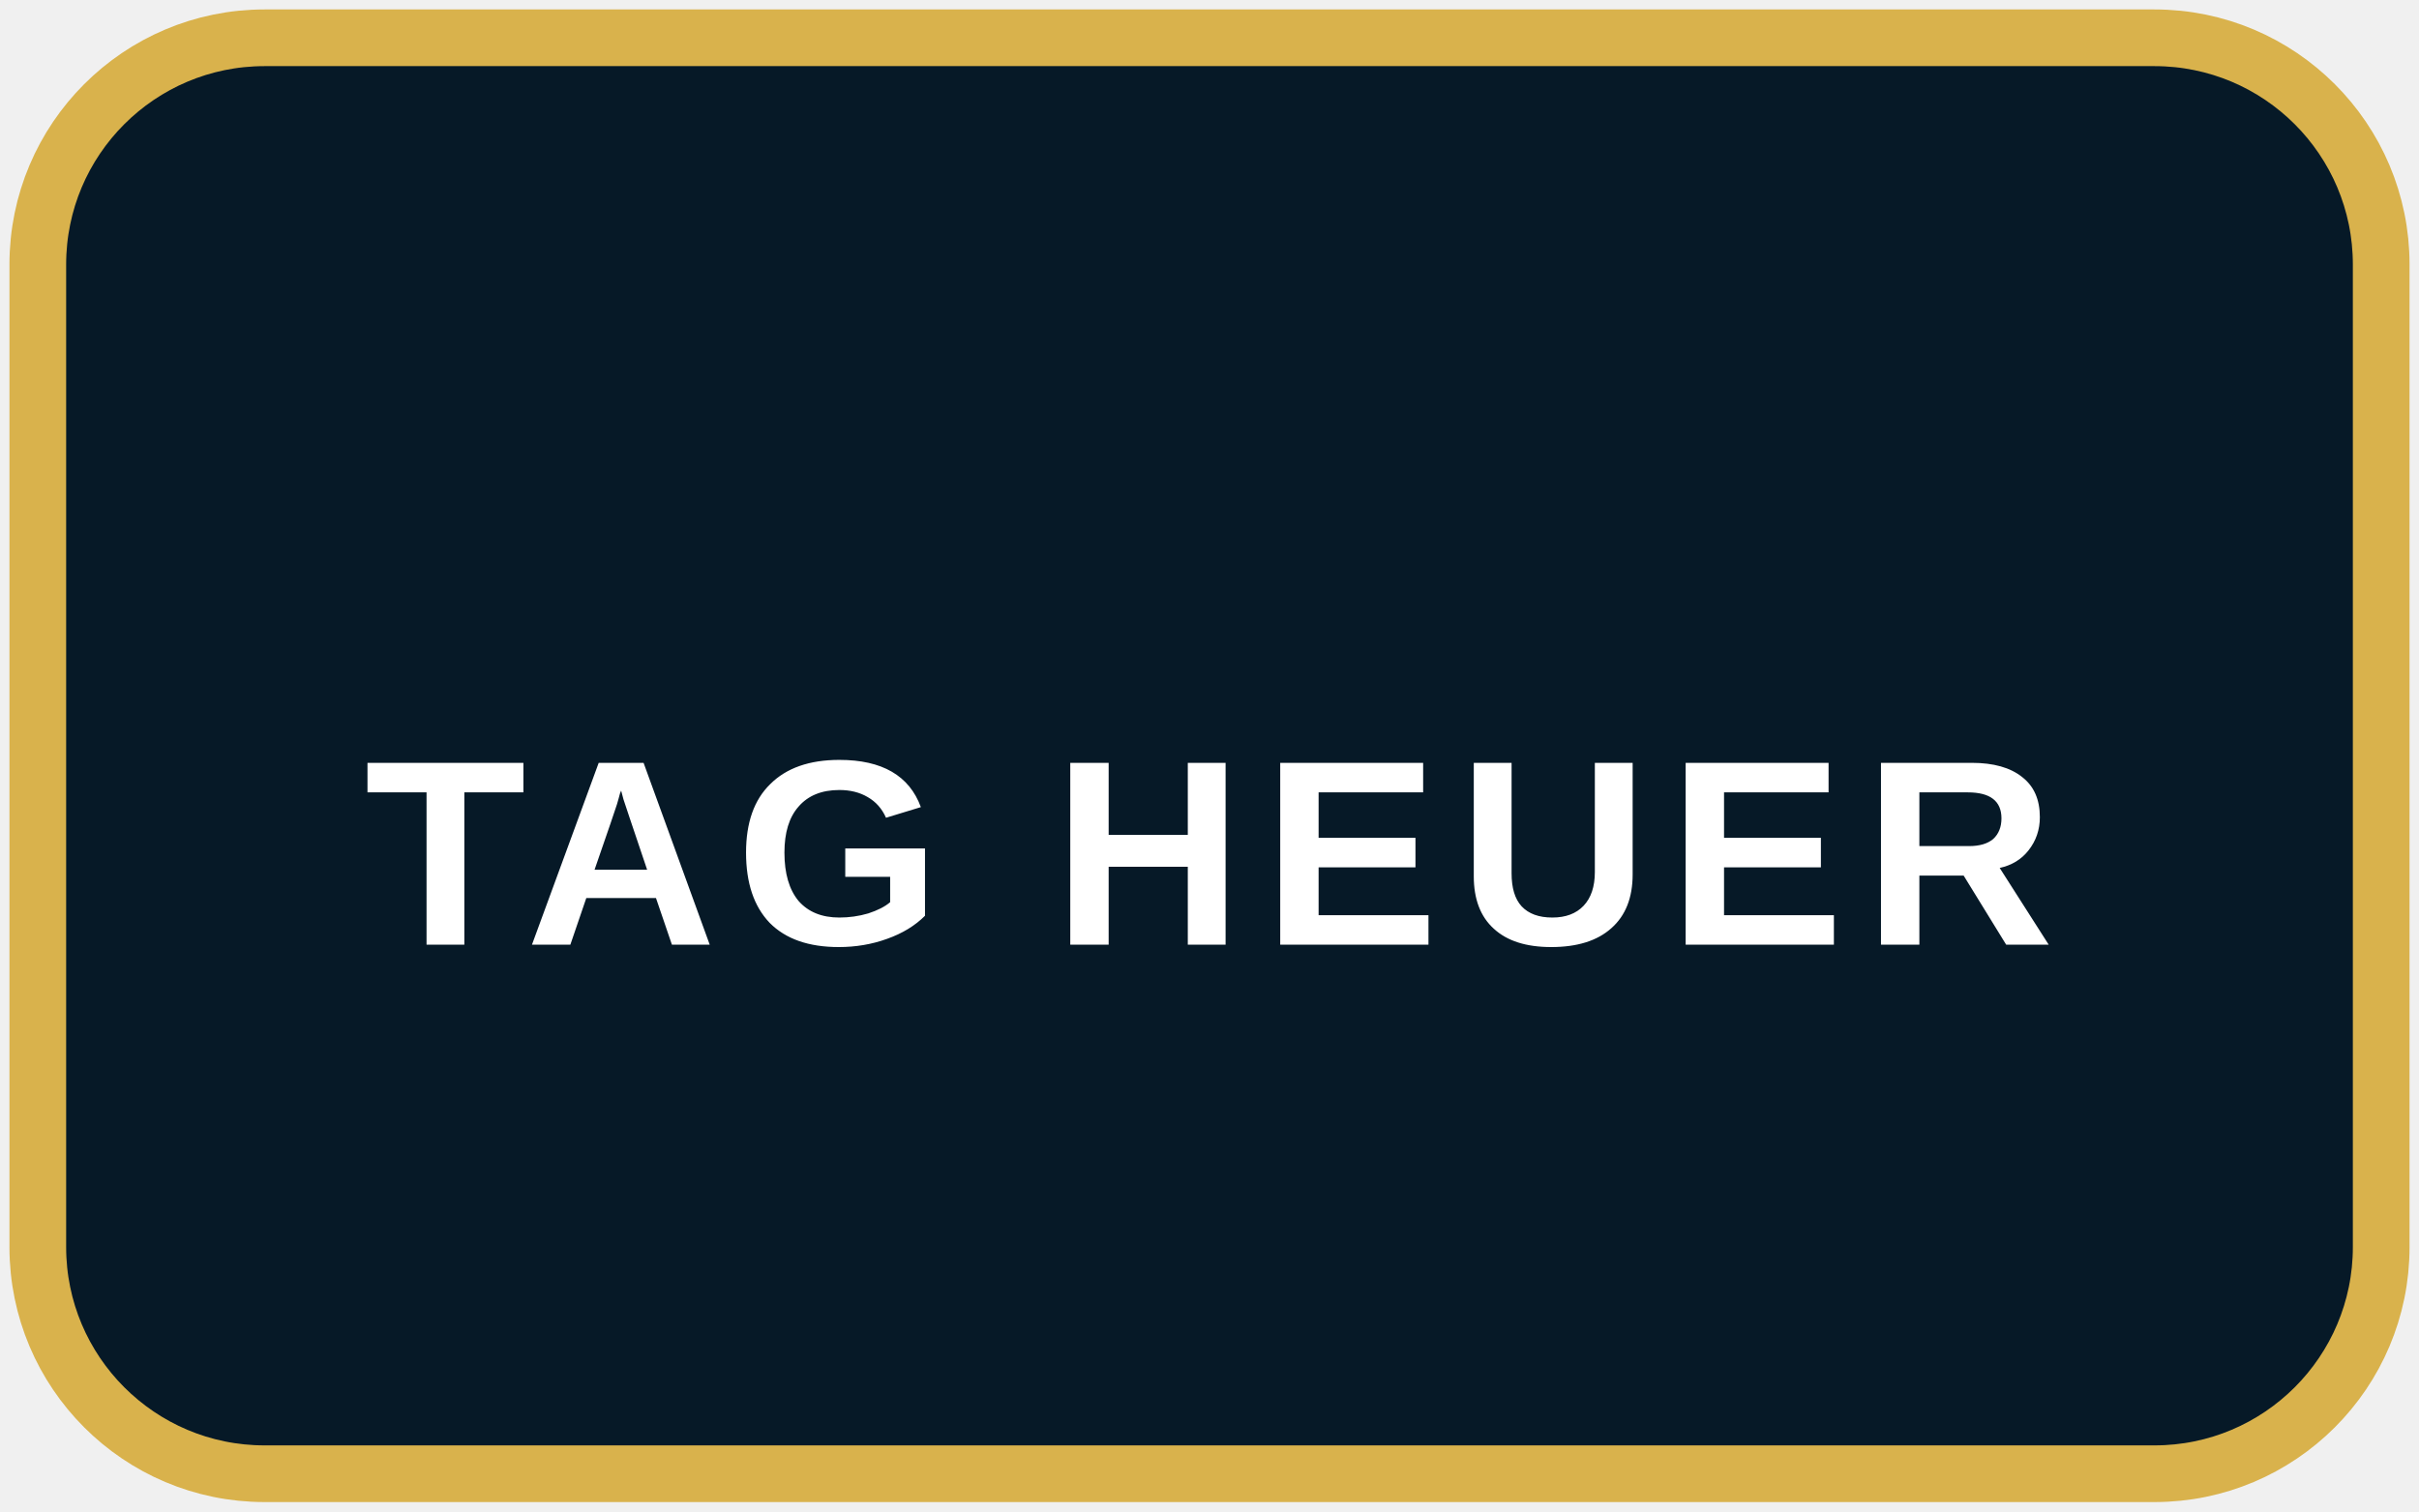
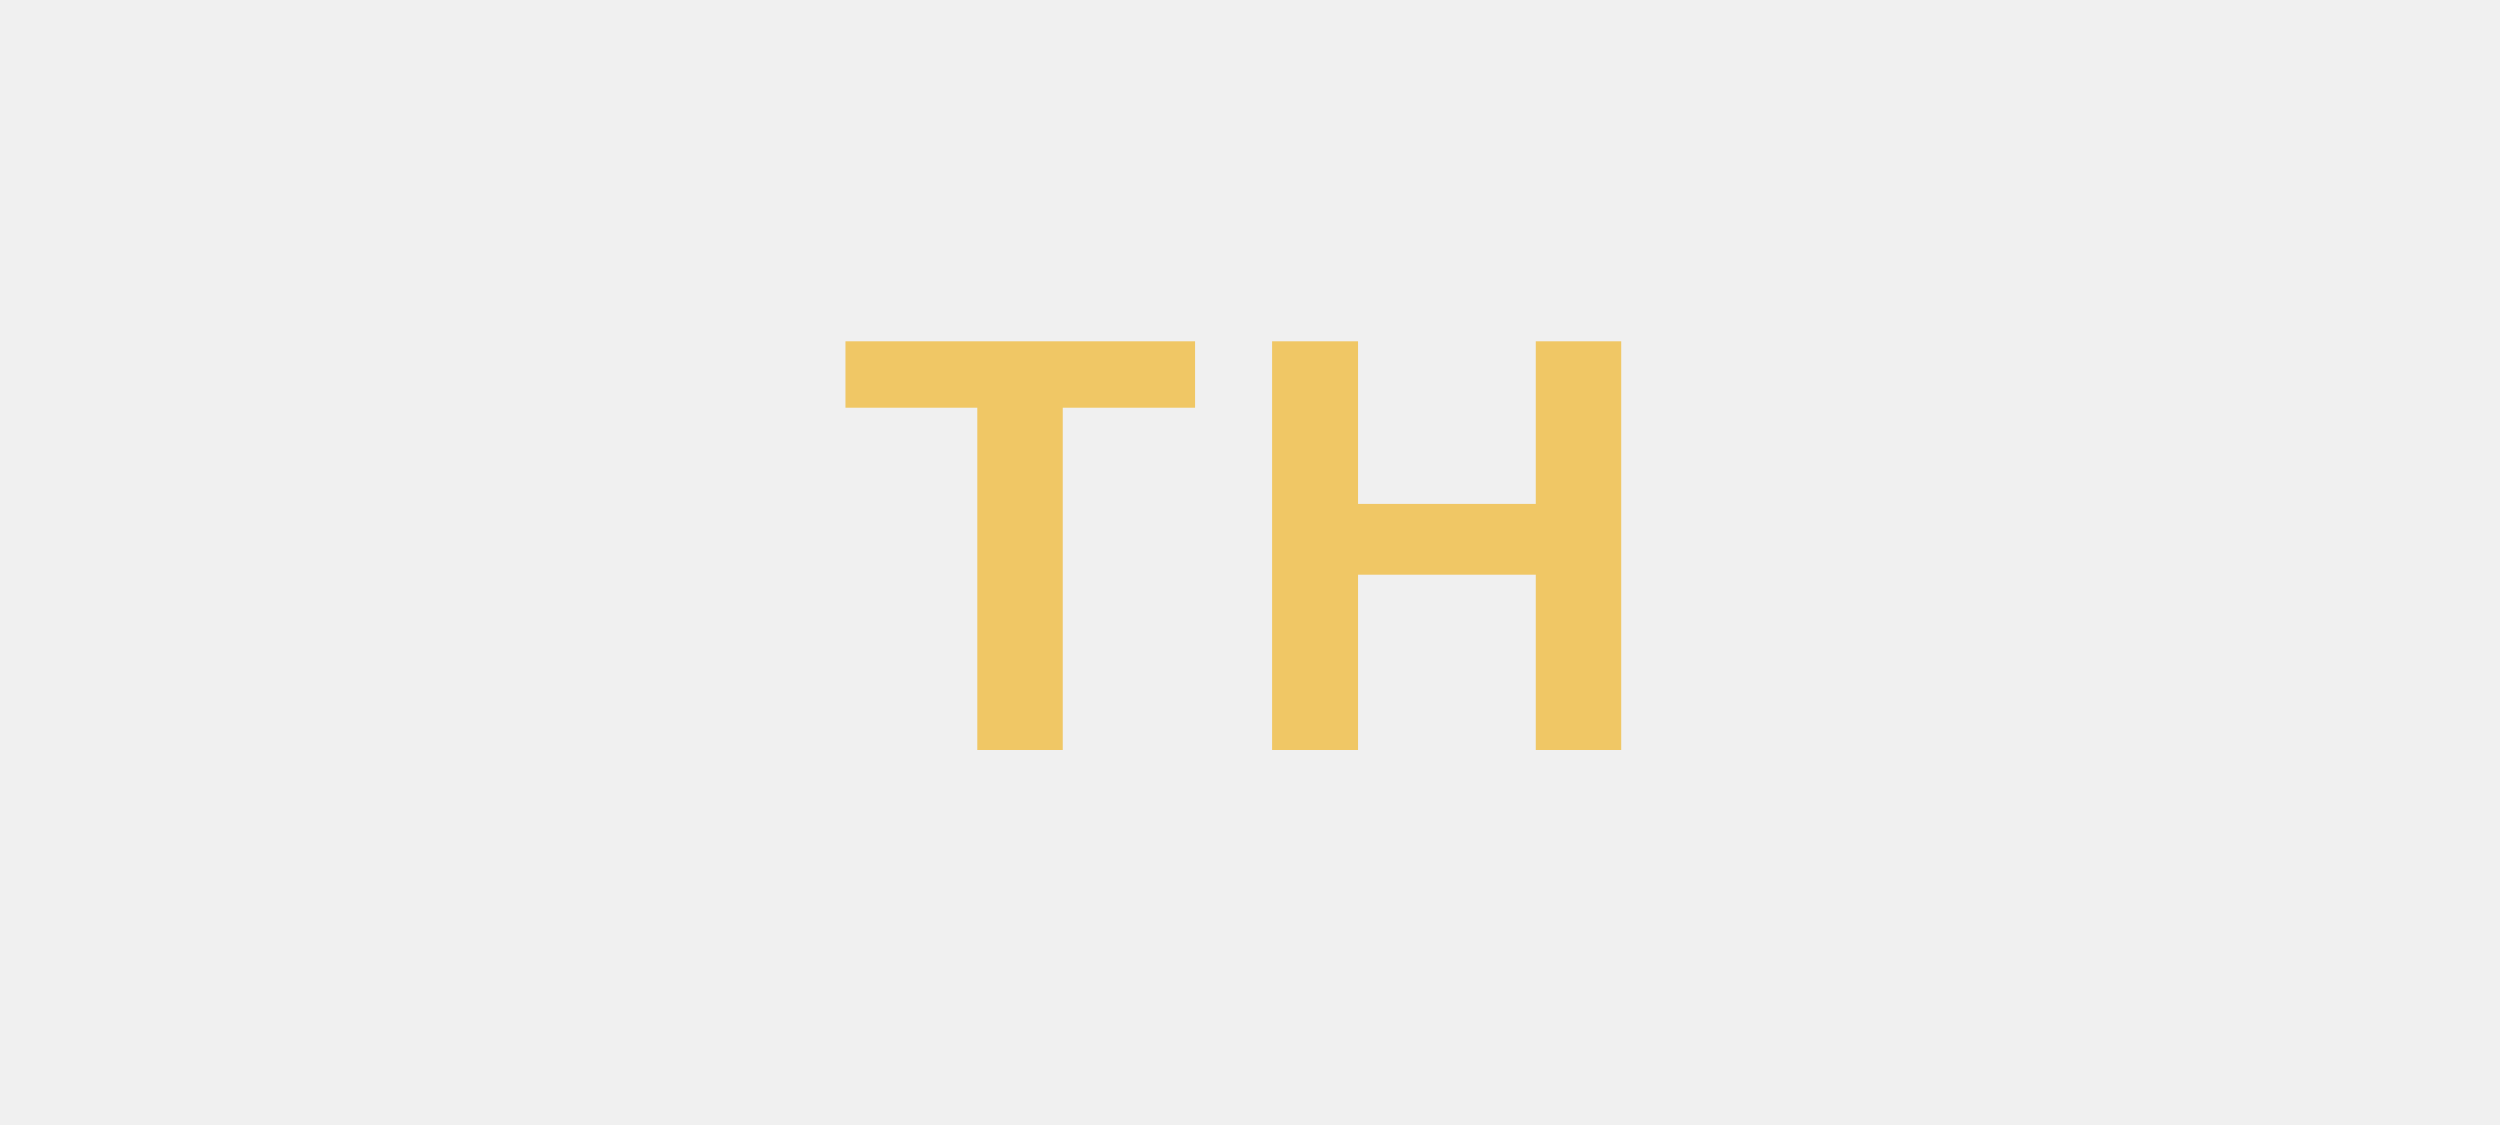
- <svg xmlns="http://www.w3.org/2000/svg" viewBox="0 0 64 40" role="img" aria-label="TAG HEUER">
-   <rect x="1" y="1" width="62" height="38" rx="6" fill="#061927" stroke="#d9b24c" stroke-width="1.5" />
-   <text x="32" y="25" text-anchor="middle" fill="#fff" font-family="Arial,Helvetica,sans-serif" font-size="7" font-weight="700" letter-spacing="0.5">TAG HEUER</text>
+ <svg xmlns="http://www.w3.org/2000/svg" viewBox="0 0 80 36" role="img" aria-label="tag-heuer">
+   <text x="40" y="24" text-anchor="middle" fill="#f0c765" font-family="Arial, Helvetica, sans-serif" font-size="19" font-weight="700" letter-spacing="1">TH</text>
</svg>
